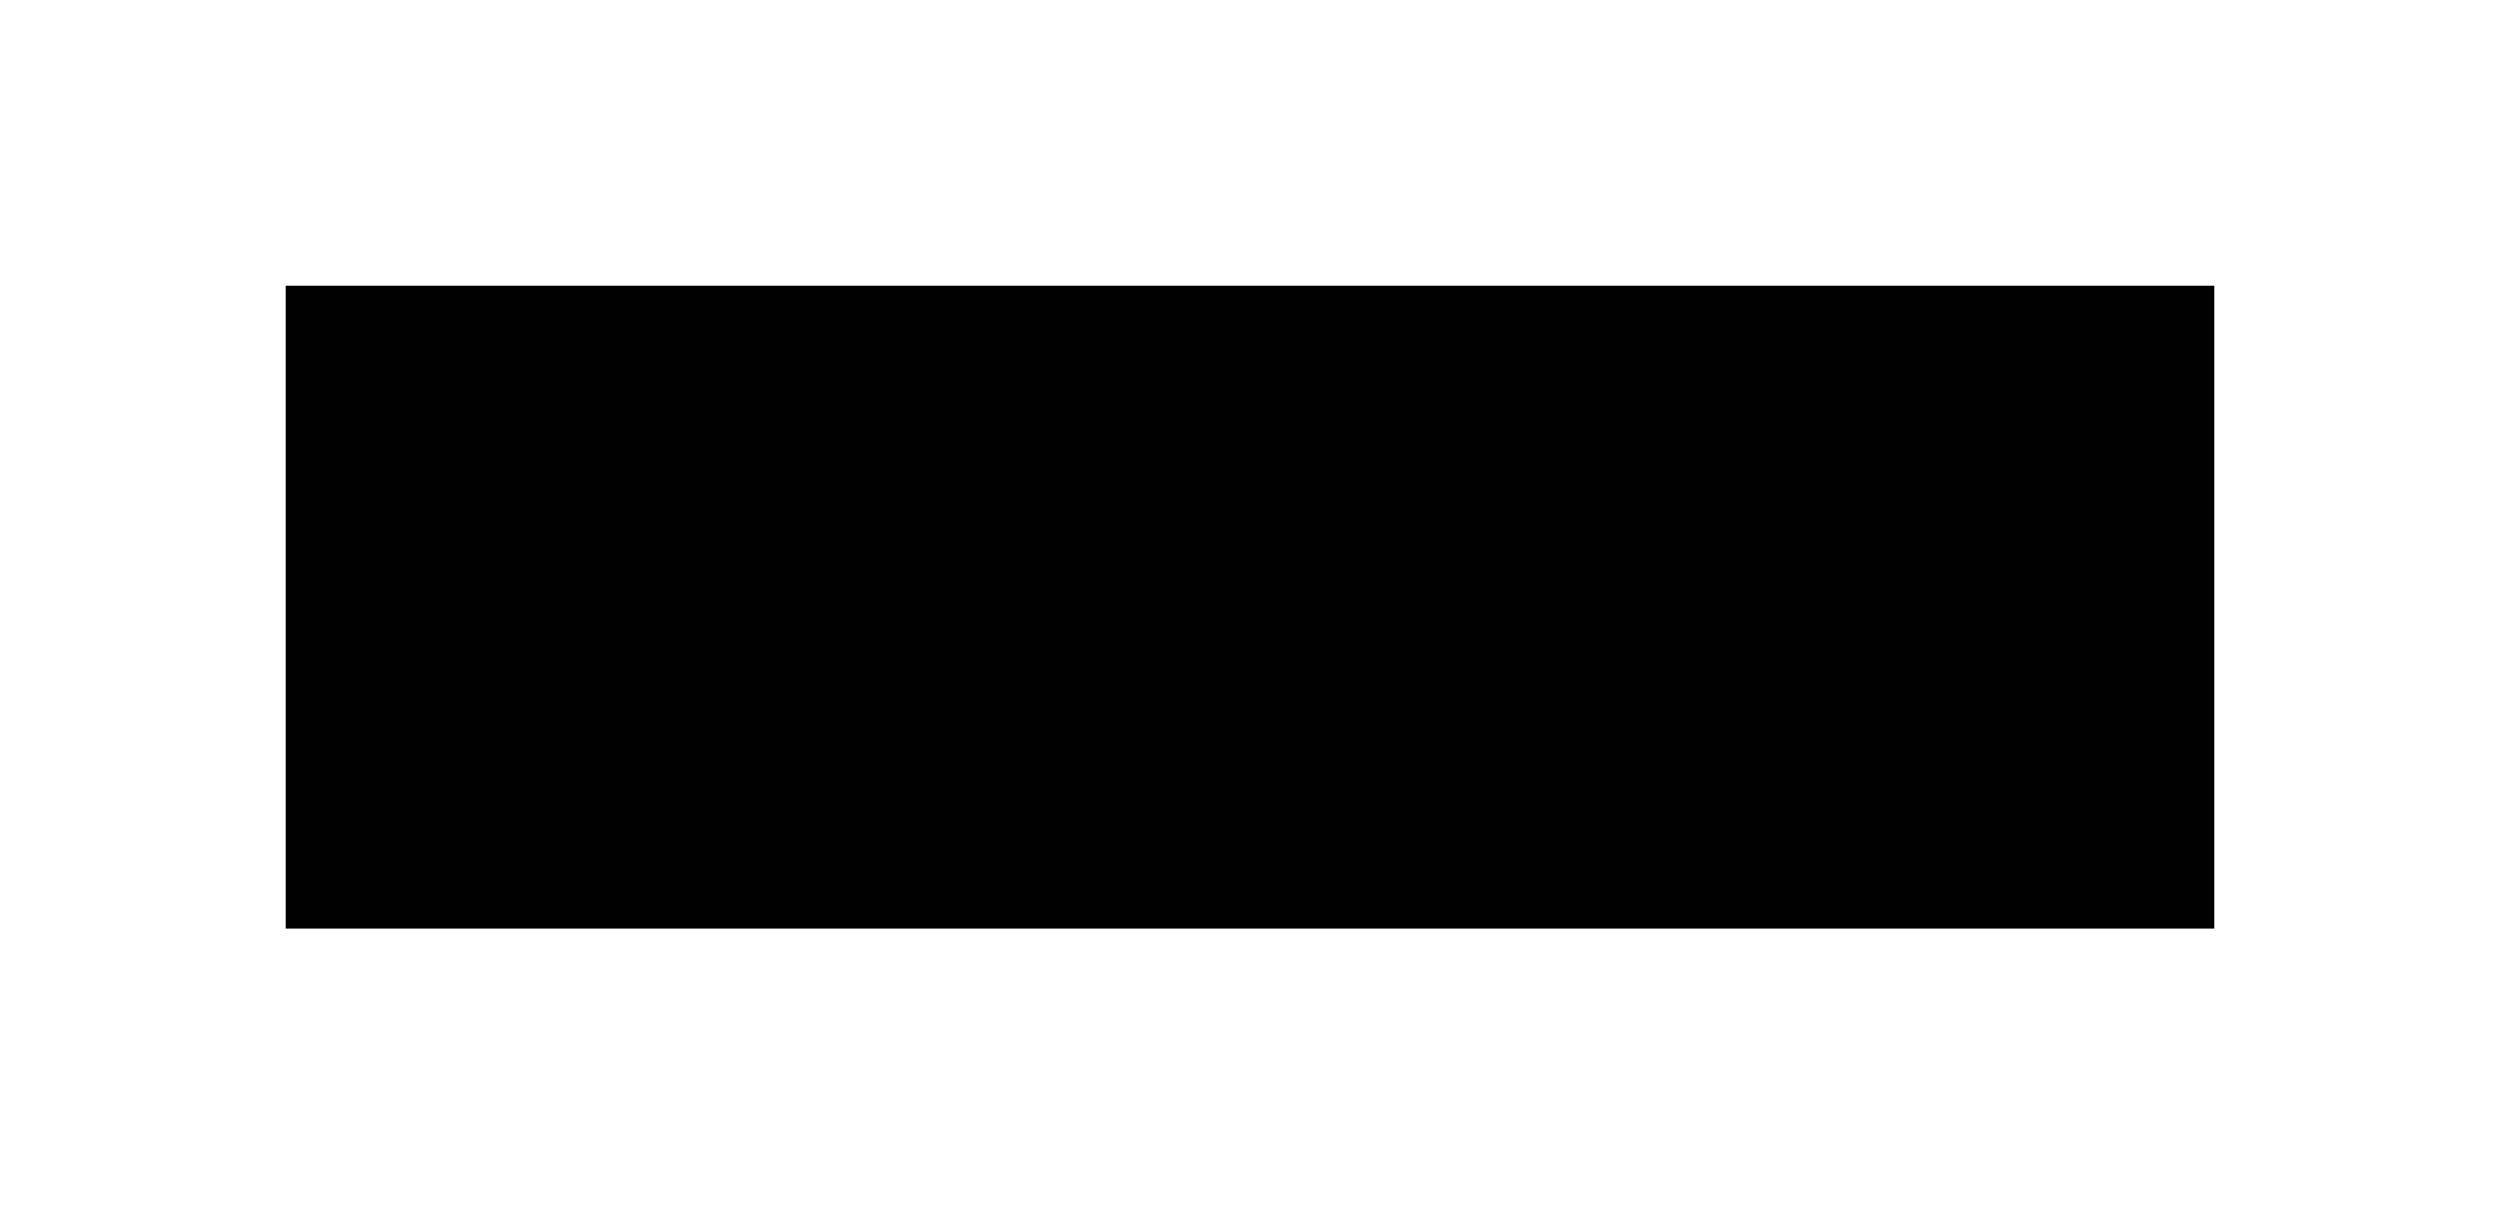
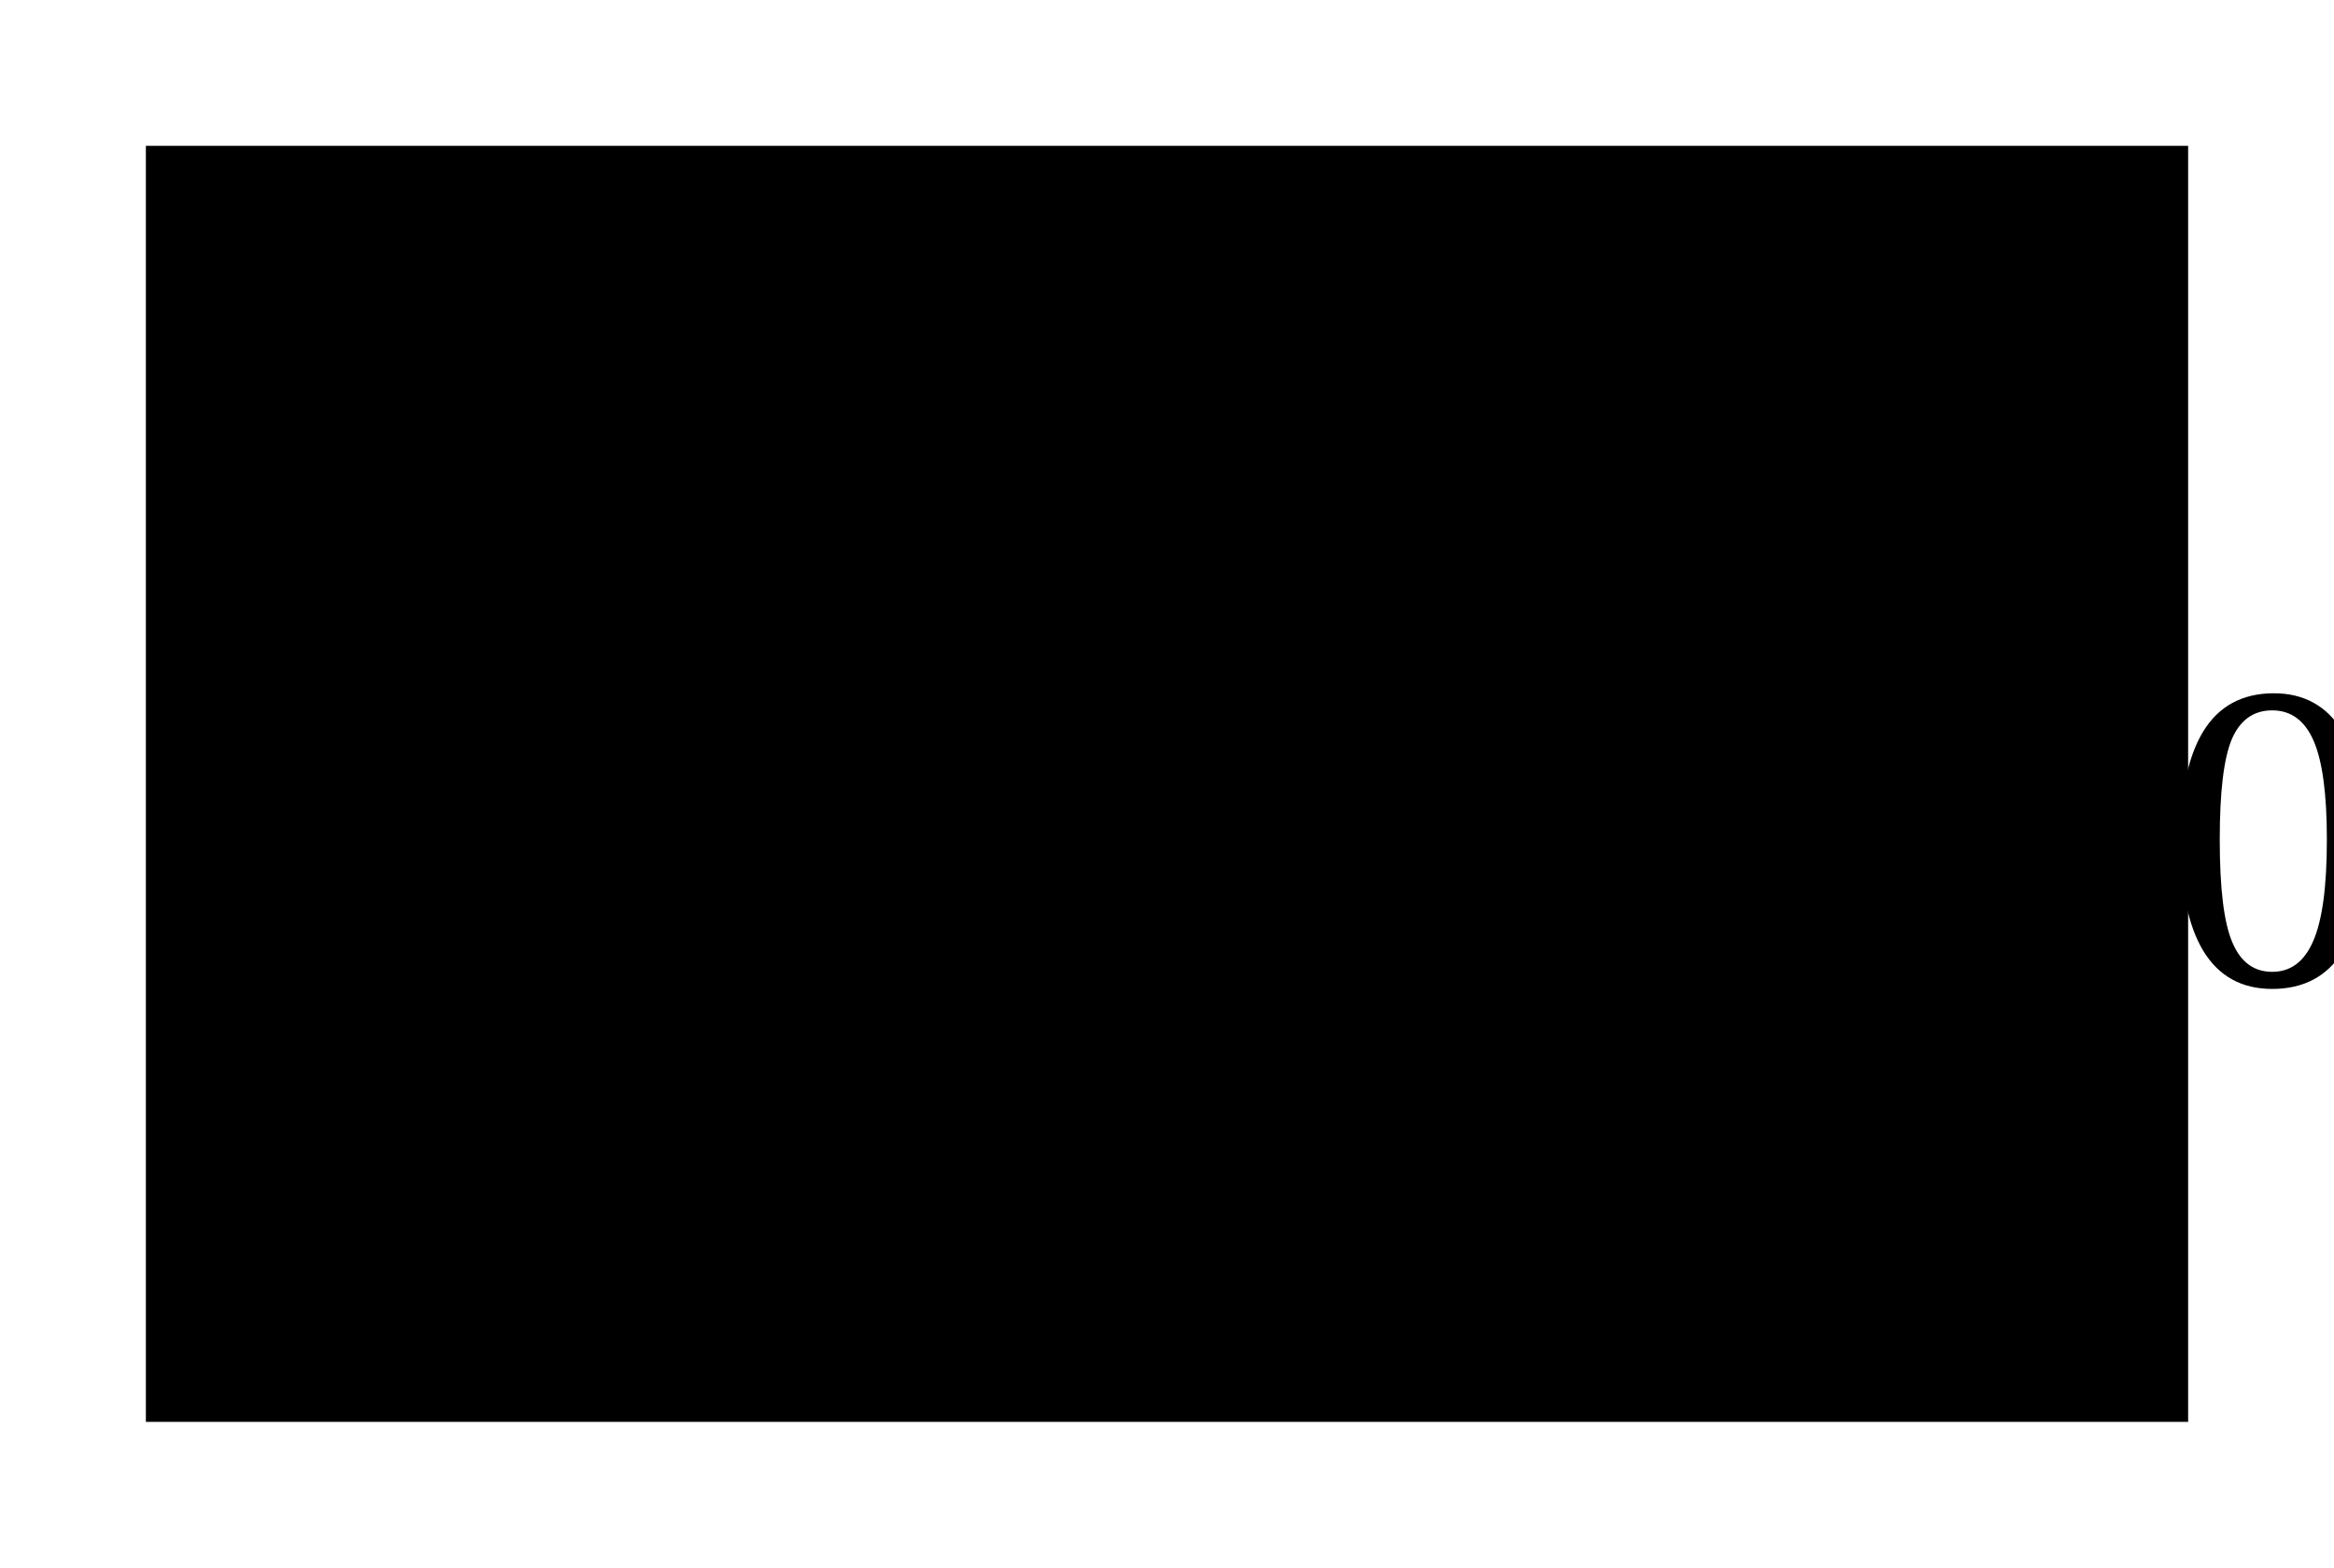
- <svg xmlns="http://www.w3.org/2000/svg" viewBox="784 207 35 17">
+ <svg xmlns="http://www.w3.org/2000/svg" viewBox="784 199 64 43">
  <g id="rooms">
-     <path id="pracownie-bez-numeru-15" class="room" data-room-id="bez-numeru-15" data-level="pracownie" data-name="Pomieszczenie bez opisu" fill-rule="evenodd" clip-rule="evenodd" d="M788,211 L815,211 L815,220 L788,220 Z" />
+     <path id="pracownie-bez-numeru-15" class="room" data-room-id="bez-numeru-15" data-level="pracownie" data-name="010 / 011" fill-rule="evenodd" clip-rule="evenodd" d="M788,203 L844,203 L844,238 L788,238 Z" tabindex="0" role="button" aria-label="010 / 011" />
  </g>
-   <g id="labels" />
+   <g id="labels">
+     <text class="room-label label-size-9">
+       <tspan x="816" y="226.00" class="label-number">010 / 011</tspan>
+     </text>
+   </g>
</svg>
